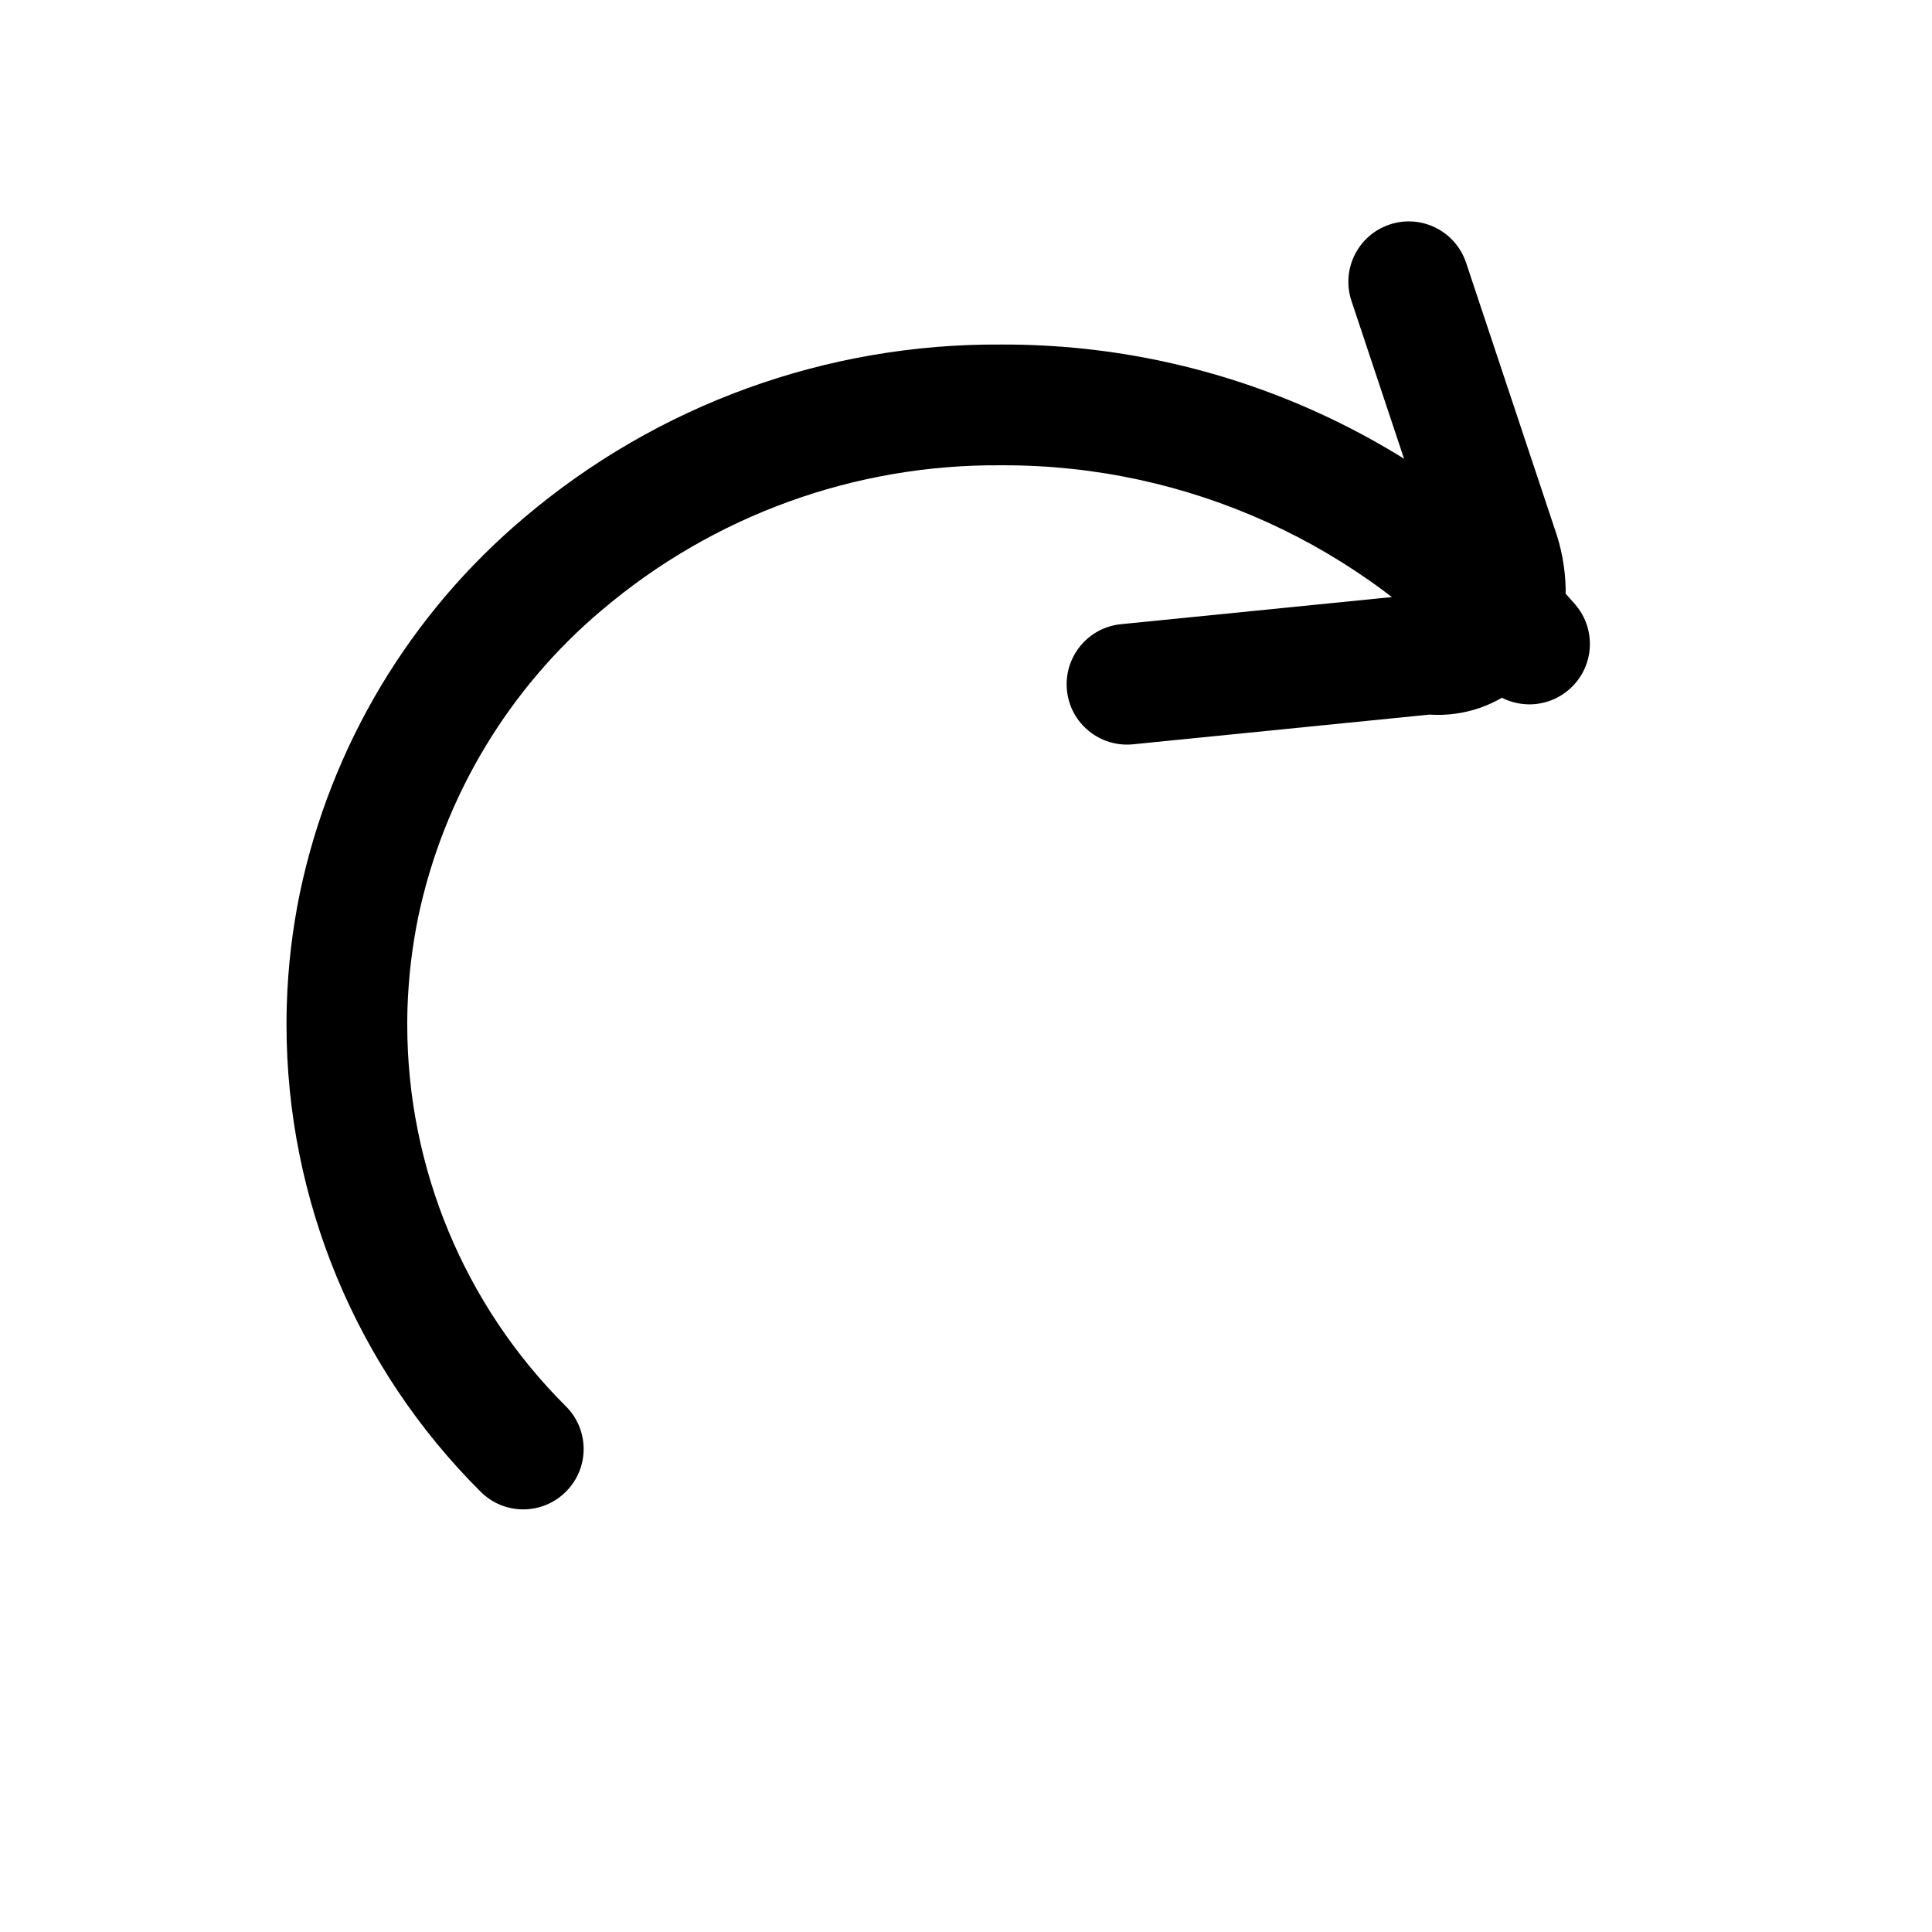
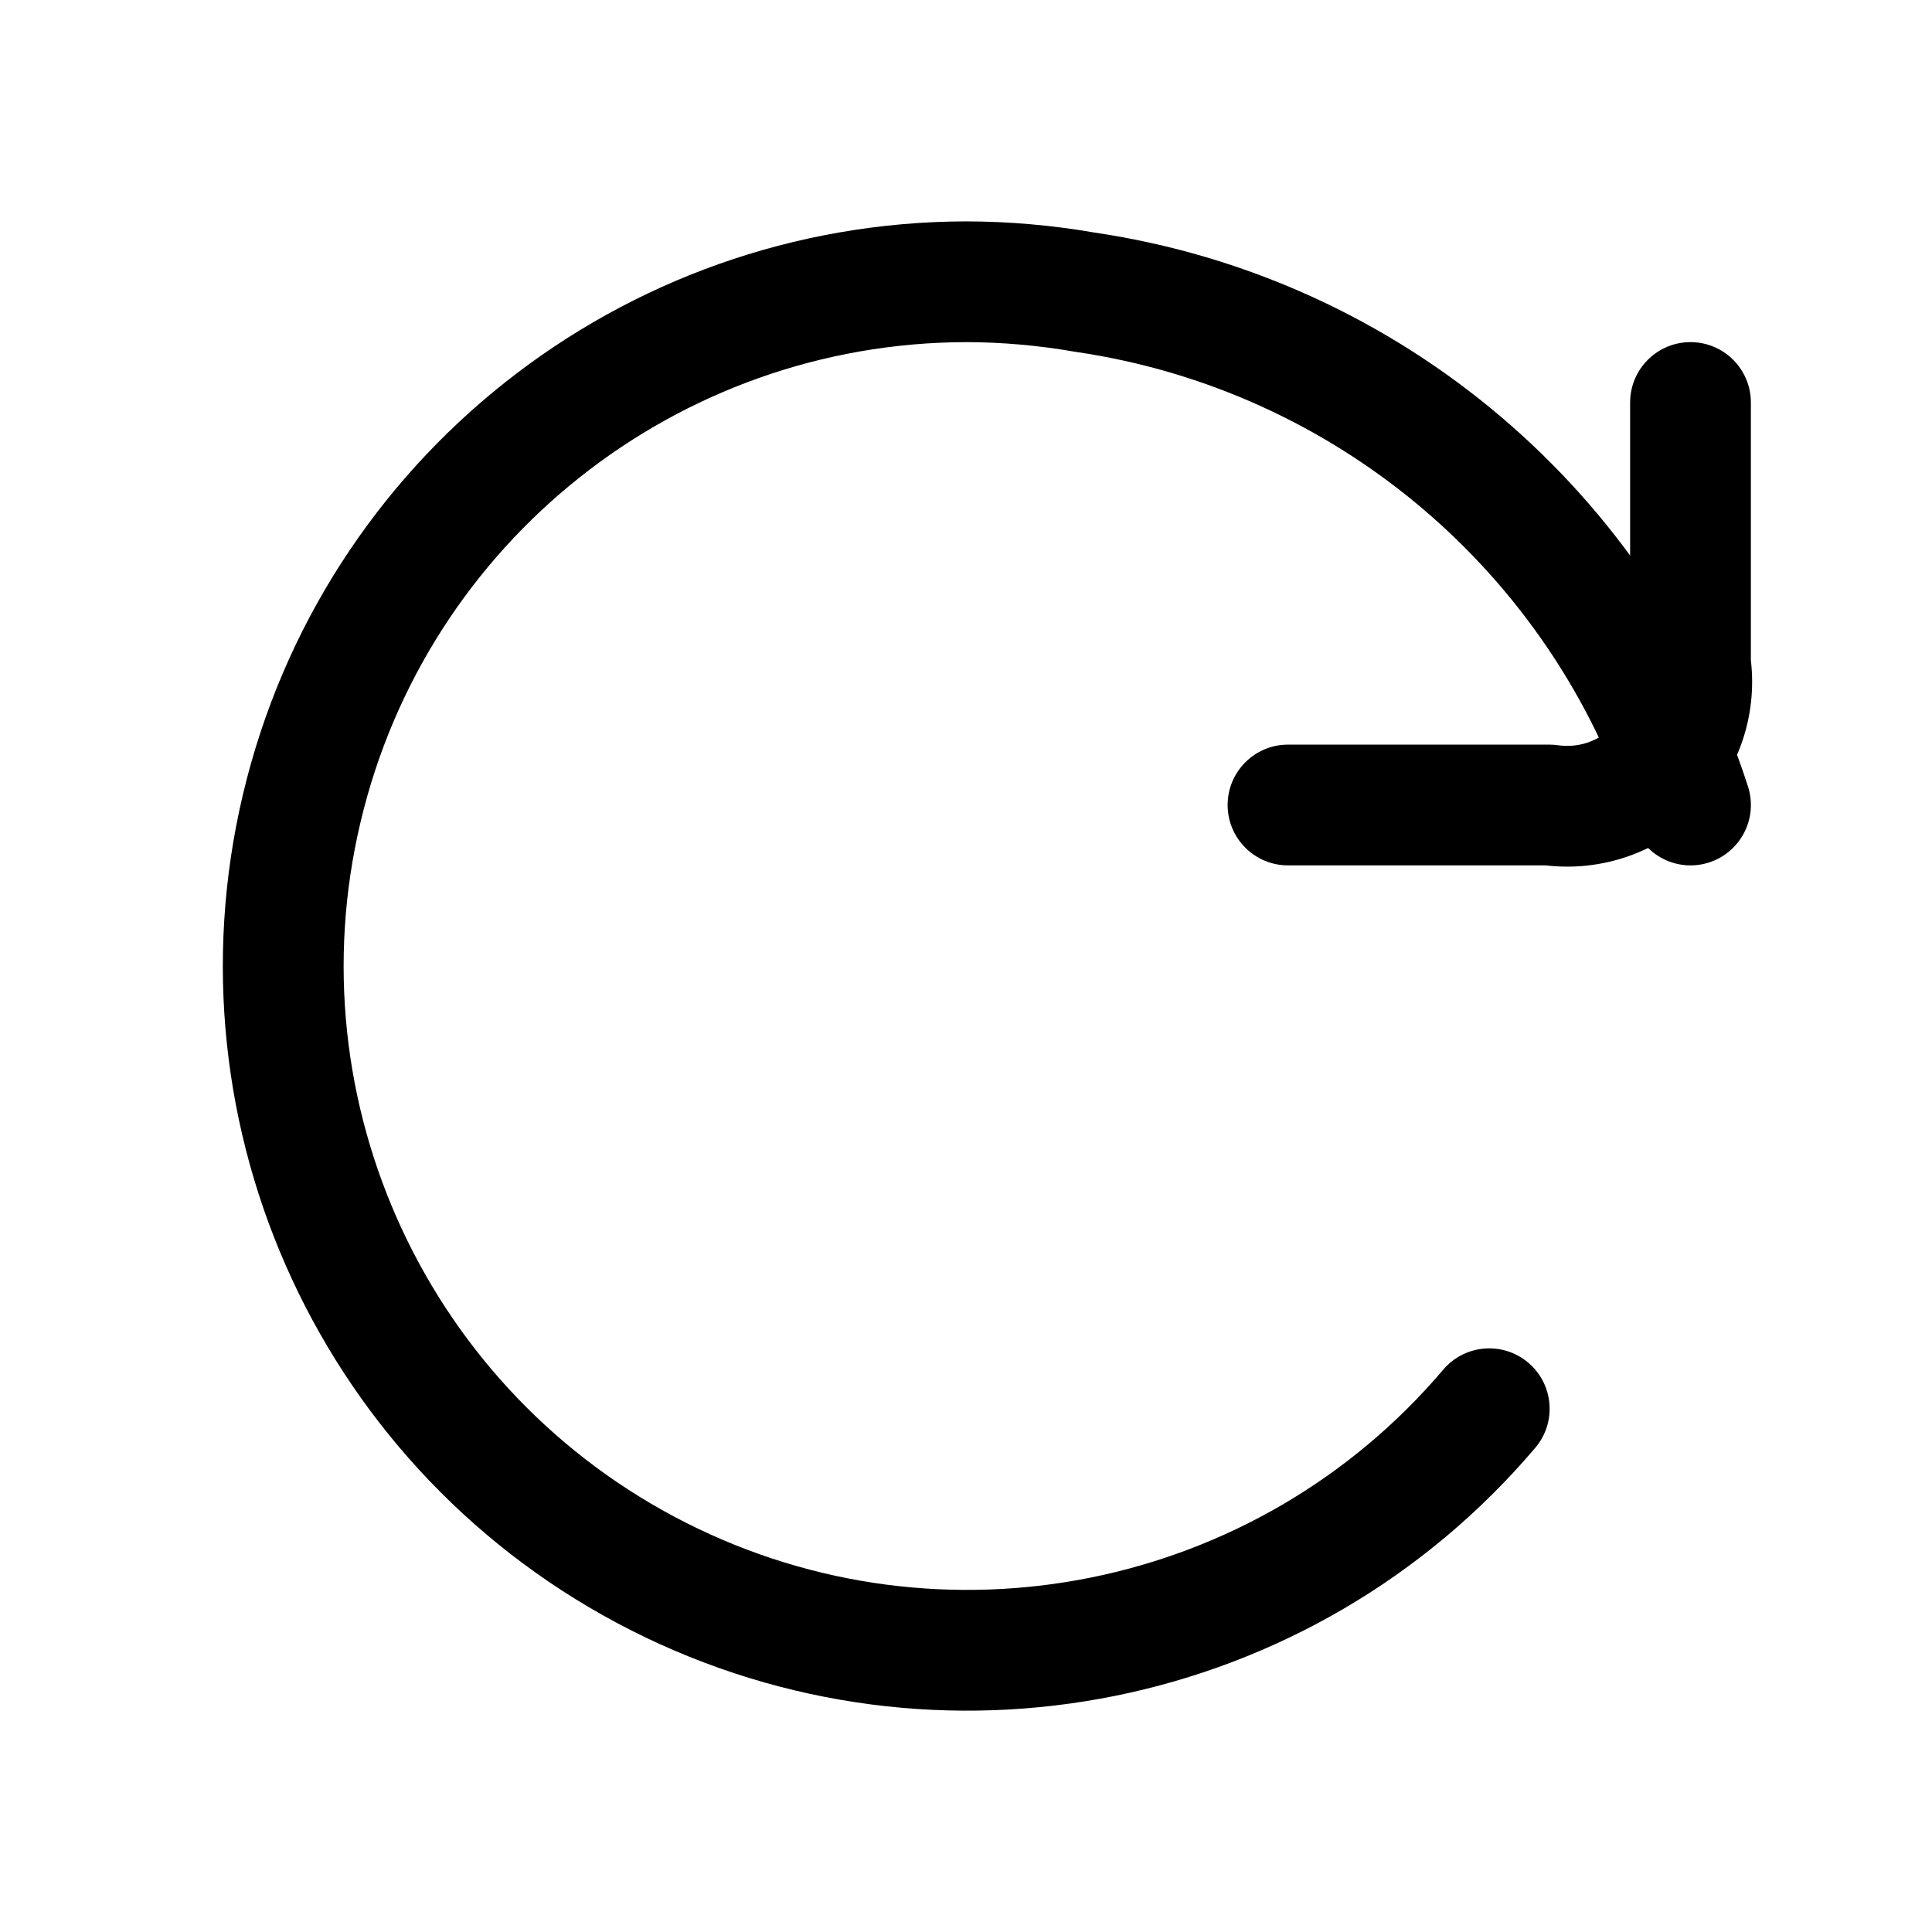
<svg xmlns="http://www.w3.org/2000/svg" viewBox="0 0 24 24" fill="none" shape-rendering="geometricPrecision">
-   <g data-keyline="20x16" data-shape="landscape">
-     <path d="M13.925 7.754L17.68 7.378C17.737 7.372 17.795 7.373 17.851 7.38C17.897 7.386 17.939 7.356 17.948 7.311C17.943 7.227 17.926 7.145 17.898 7.066C17.896 7.061 17.894 7.055 17.892 7.05L16.788 3.737C16.658 3.344 16.87 2.92 17.263 2.789C17.656 2.658 18.08 2.87 18.212 3.263L19.313 6.569C19.397 6.805 19.443 7.054 19.449 7.304C19.45 7.32 19.45 7.336 19.449 7.351C19.433 7.78 19.245 8.185 18.926 8.472C18.608 8.76 18.186 8.906 17.758 8.877L14.075 9.246C13.663 9.287 13.295 8.987 13.254 8.575C13.213 8.163 13.513 7.795 13.925 7.754z" fill="black" />
-     <path d="M19.566 7.507C19.838 7.82 19.805 8.293 19.492 8.565C19.18 8.837 18.706 8.805 18.434 8.493C16.93 6.765 14.749 5.775 12.458 5.78C12.457 5.78 12.456 5.78 12.454 5.78C12.447 5.78 12.44 5.78 12.432 5.78C12.431 5.78 12.429 5.78 12.427 5.78C10.618 5.767 8.865 6.403 7.485 7.572C7.484 7.573 7.483 7.574 7.482 7.574C6.315 8.556 5.51 9.9 5.195 11.392C5.119 11.765 5.074 12.143 5.062 12.524C5.06 12.593 5.059 12.662 5.059 12.731C5.06 14.509 5.769 16.214 7.029 17.469C7.323 17.761 7.324 18.236 7.031 18.529C6.739 18.823 6.264 18.824 5.971 18.531C4.428 16.995 3.56 14.908 3.559 12.731C3.559 12.646 3.56 12.561 3.563 12.476C3.577 12.01 3.632 11.545 3.726 11.088C3.727 11.087 3.727 11.086 3.727 11.084C4.111 9.264 5.093 7.625 6.516 6.427C8.169 5.027 10.269 4.265 12.435 4.28C12.442 4.28 12.45 4.28 12.457 4.28C15.182 4.275 17.776 5.452 19.566 7.507z" fill="black" />
+   <g data-keyline="20x20" data-shape="circle">
+     <path d="M21.75 5L21.75 8.202C21.832 8.9 21.589 9.596 21.093 10.093C20.596 10.589 19.9 10.832 19.202 10.75L16 10.75C15.586 10.75 15.25 10.414 15.25 10C15.25 9.586 15.586 9.25 16 9.25L19.25 9.25C19.285 9.25 19.321 9.253 19.356 9.258C19.604 9.293 19.855 9.21 20.032 9.032C20.21 8.855 20.293 8.604 20.258 8.356C20.253 8.321 20.25 8.285 20.25 8.25L20.25 5C20.25 4.586 20.586 4.25 21 4.25C21.414 4.25 21.75 4.586 21.75 5z" fill="black" />
+     <path d="M11.998 2.75C12 2.75 12.001 2.75 12.002 2.75C12.537 2.751 13.07 2.798 13.597 2.889C17.392 3.451 20.539 6.119 21.714 9.77C21.841 10.164 21.624 10.587 21.23 10.714C20.836 10.841 20.413 10.624 20.286 10.23C19.285 7.119 16.602 4.847 13.369 4.372C13.362 4.371 13.356 4.37 13.349 4.369C12.904 4.291 12.452 4.251 12 4.25C8.416 4.259 5.306 6.724 4.479 10.211C3.651 13.698 5.323 17.298 8.521 18.916C11.719 20.533 15.609 19.747 17.928 17.015C18.196 16.699 18.669 16.66 18.985 16.928C19.301 17.196 19.34 17.669 19.072 17.985C16.304 21.247 11.66 22.185 7.843 20.254C4.026 18.322 2.031 14.026 3.019 9.864C4.007 5.701 7.72 2.76 11.998 2.75z" fill="black" />
  </g>
</svg>
